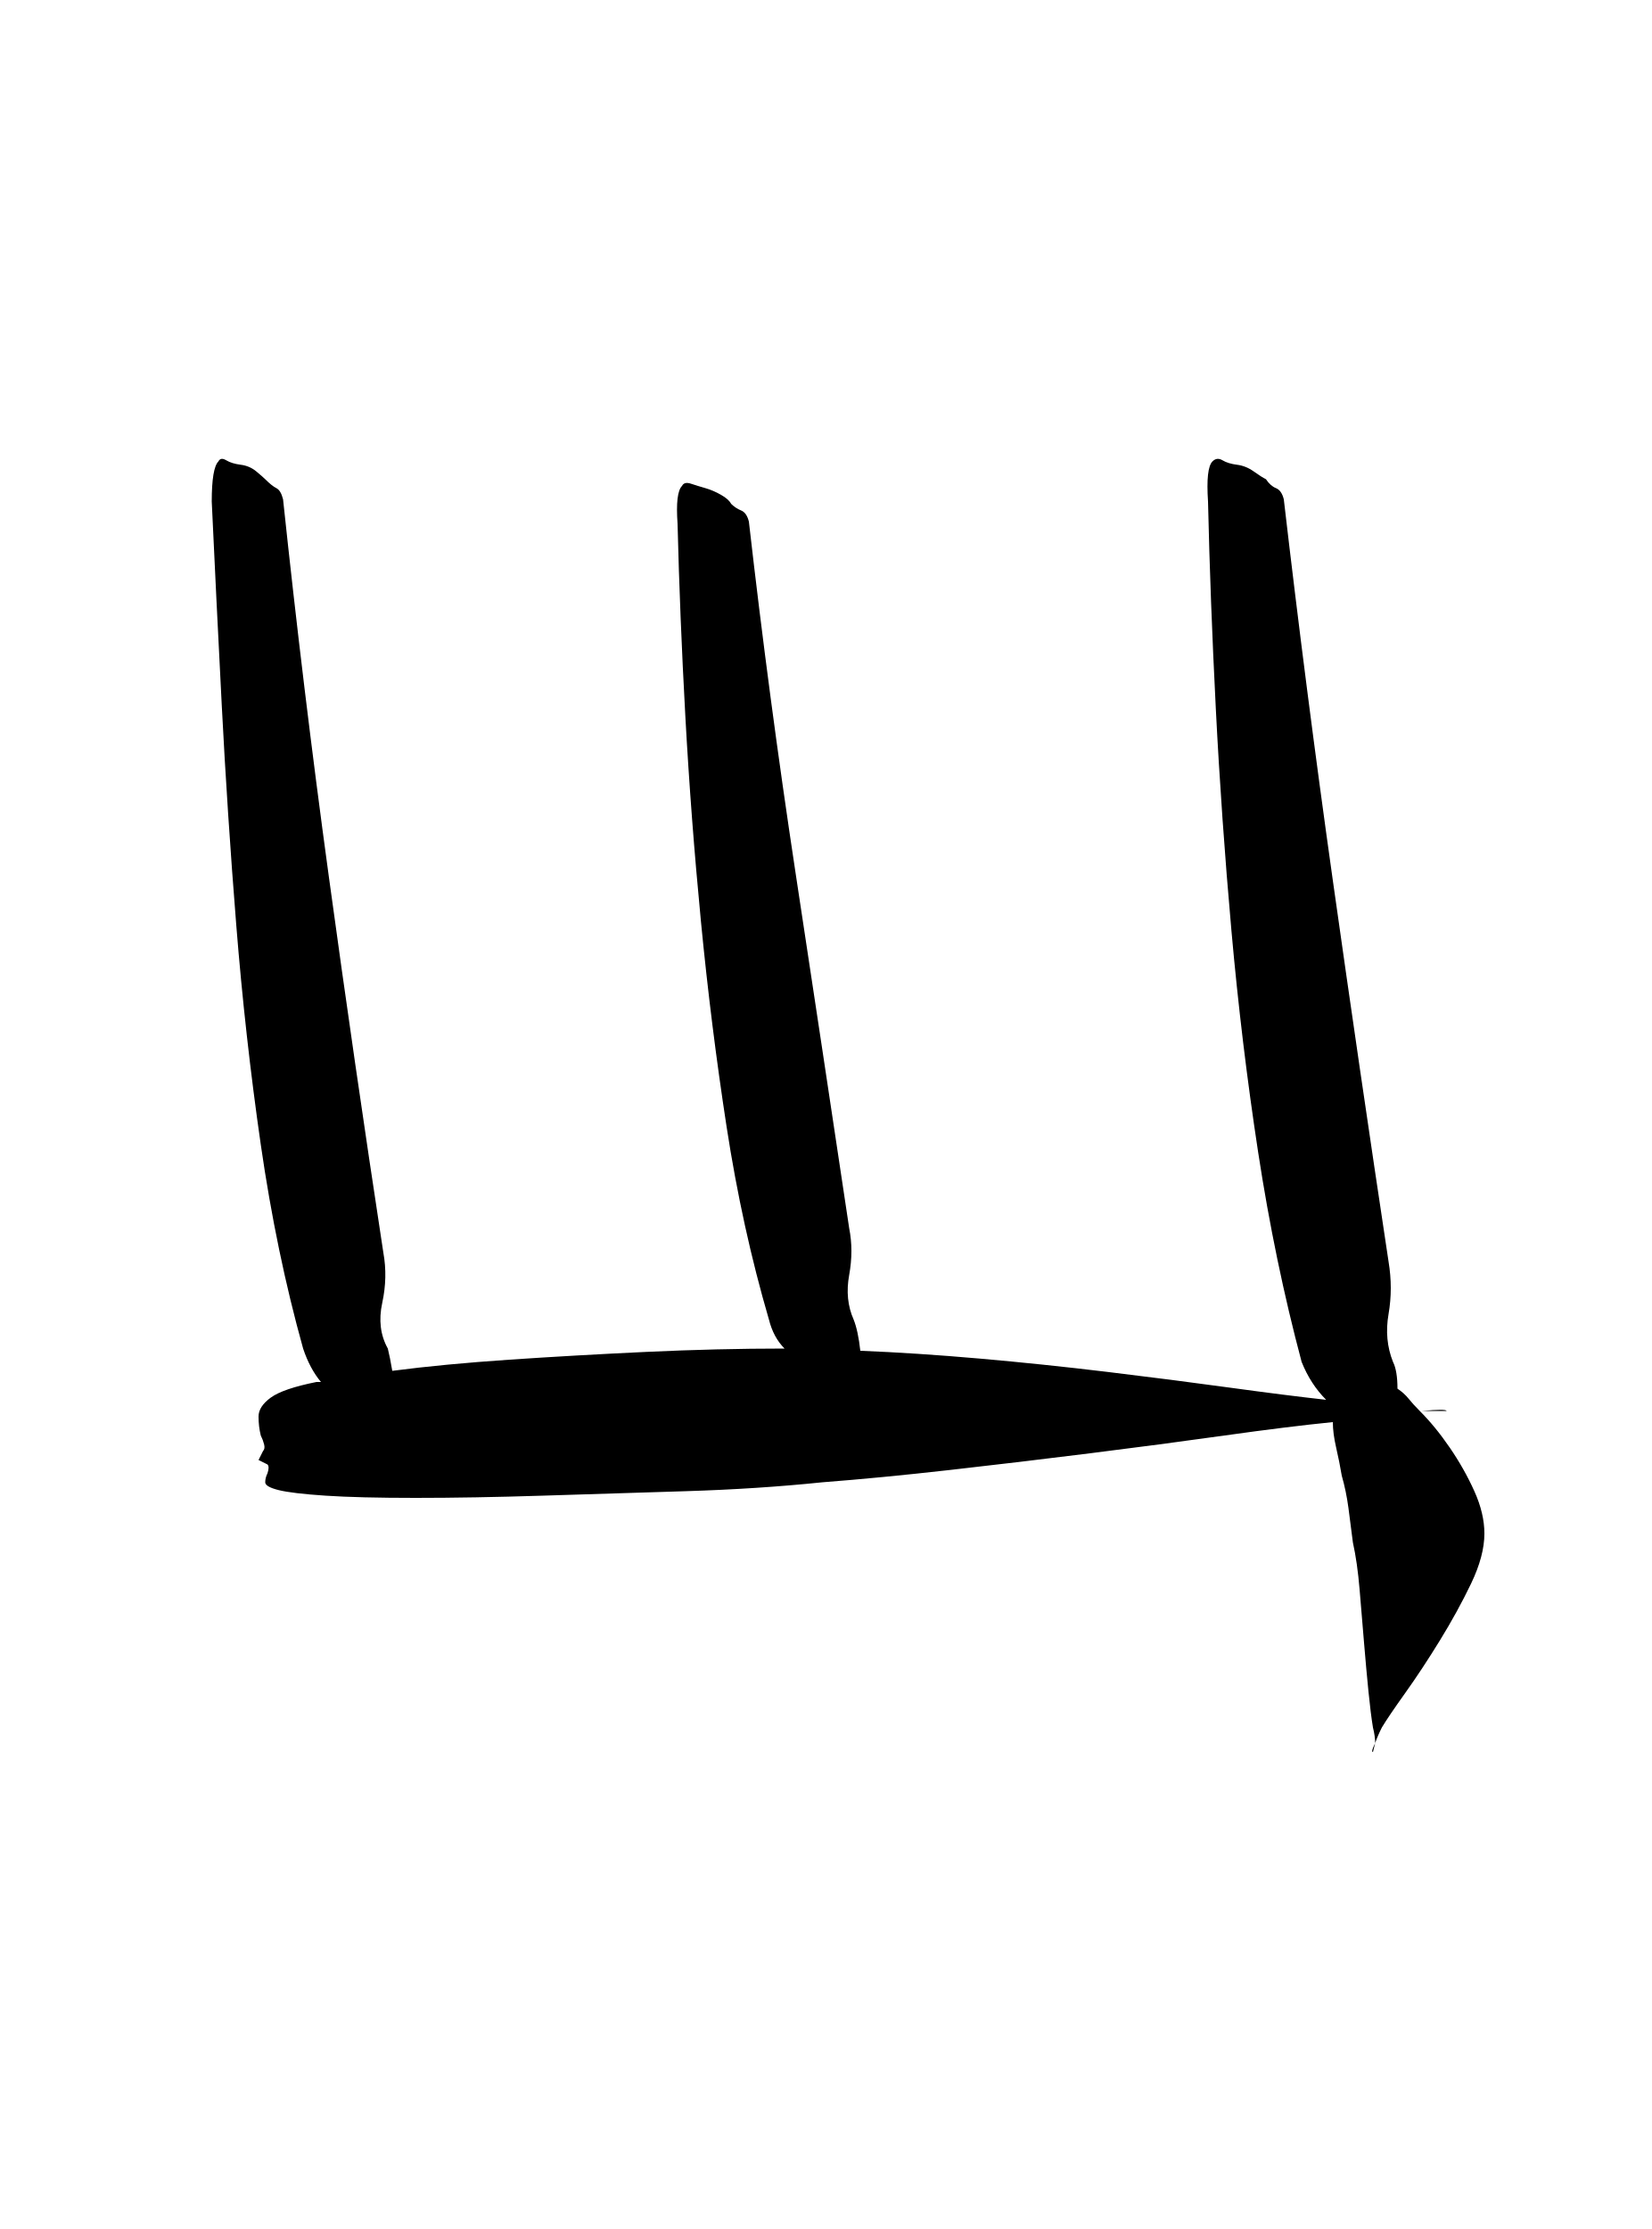
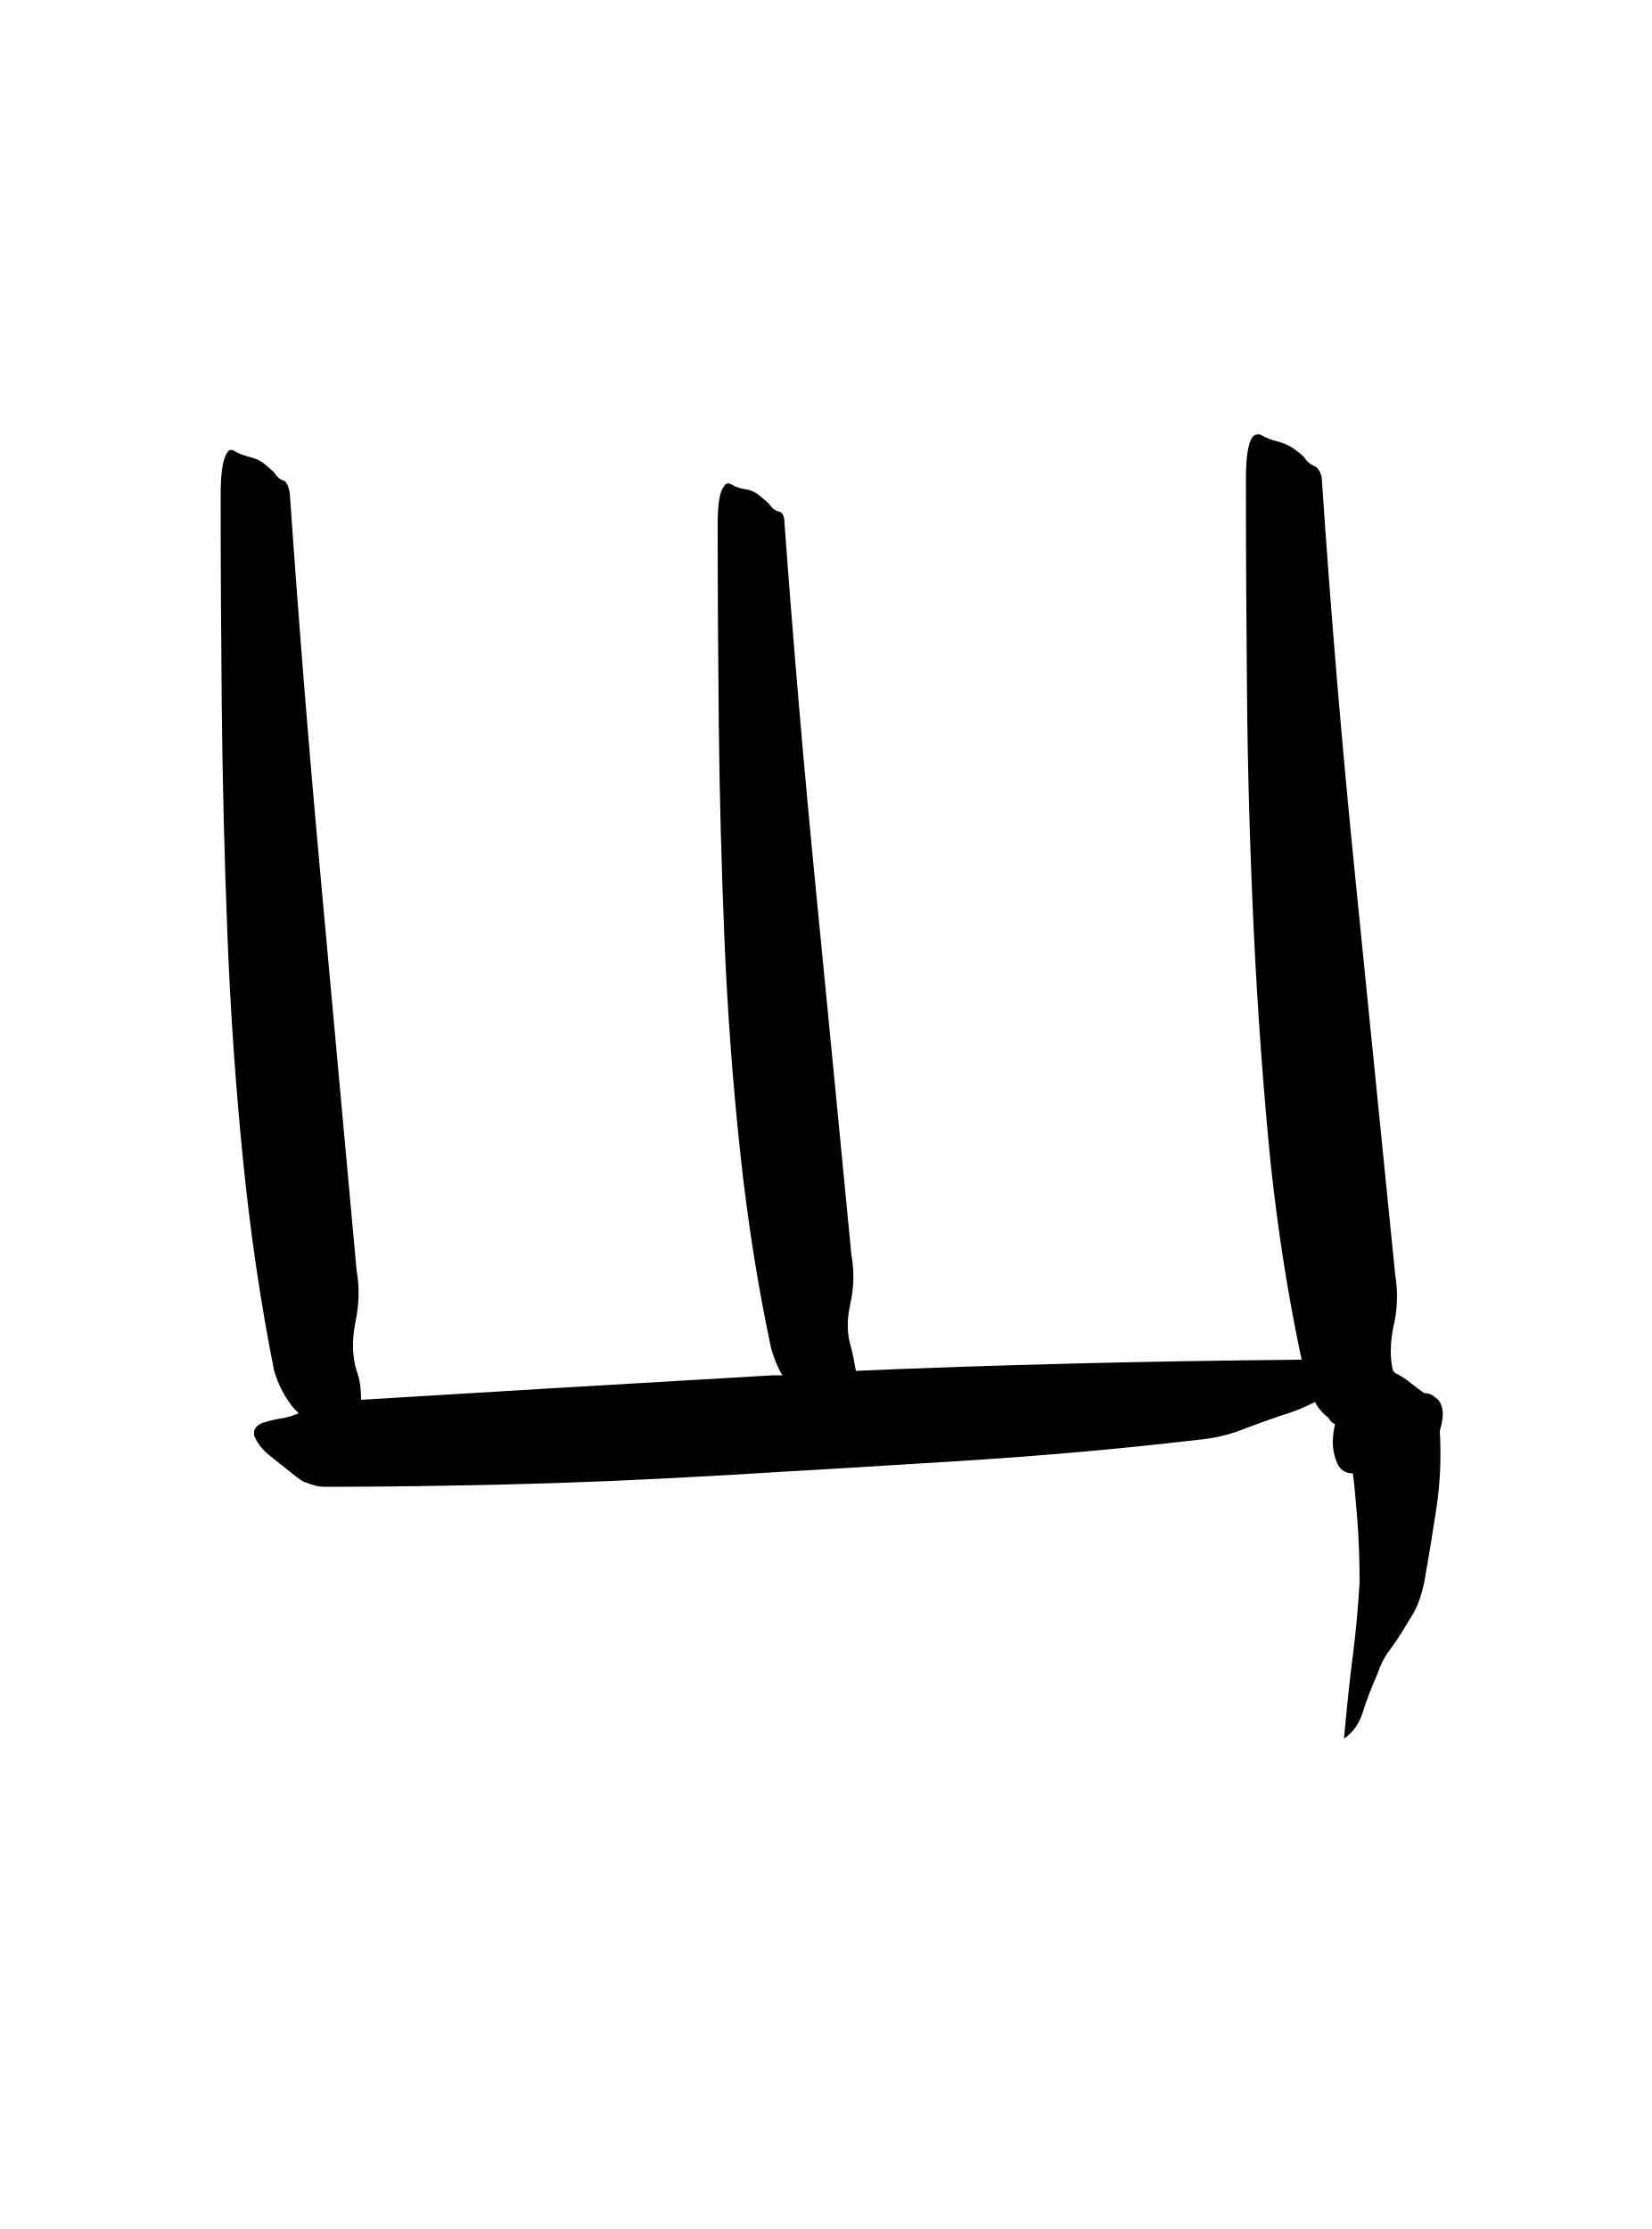
<svg xmlns="http://www.w3.org/2000/svg" viewBox="-50 -650 741 1000">
  <g transform="scale(1,-1)">
-     <path d="M577 27Q580 25 582.0 22.5Q584 20 587 17Q587 17 588 17Q587 17 587 17Q594 10 600.5 0.5Q607 -9 611.5 -19.0Q616 -29 616 -38Q616 -48 610.0 -60.5Q604 -73 596.0 -86.0Q588 -99 580.5 -109.5Q573 -120 570 -125Q568 -129 567 -132Q567 -129 566 -125Q565 -119 564.0 -109.0Q563 -99 562.0 -87.0Q561 -75 560.0 -63.0Q559 -51 557 -42Q556 -34 555.0 -26.5Q554 -19 552 -12Q551 -6 549.5 0.5Q548 7 548 12Q528 10 499.5 6.0Q471 2 439.0 -2.0Q407 -6 376.0 -9.5Q345 -13 319 -15Q290 -18 257.5 -19.0Q225 -20 193.5 -21.0Q162 -22 136.5 -22.0Q111 -22 96 -21Q81 -20 75.0 -18.5Q69 -17 69.0 -15.0Q69 -13 70 -11Q71 -8 70 -7Q68 -6 67.0 -5.5Q66 -5 66 -5Q66 -5 68 -1Q69 0 68.5 2.0Q68 4 67 6Q66 10 66.0 14.5Q66 19 71.5 23.0Q77 27 92 30Q93 30 94 30Q89 36 86 45Q74 88 67.0 136.5Q60 185 56.0 235.0Q52 285 49.5 333.5Q47 382 45 425Q45 440 48 443Q49 445 51.5 443.5Q54 442 58.0 441.5Q62 441 65.0 438.5Q68 436 69 435Q72 432 74.0 431.0Q76 430 77 426Q86 341 97.5 257.0Q109 173 122 88Q124 77 121.5 65.5Q119 54 124 45Q125 41 126 35Q149 38 178.5 40.0Q208 42 240.0 43.5Q272 45 302 45Q297 50 295 58Q283 99 276.0 144.5Q269 190 264.5 236.5Q260 283 257.5 328.5Q255 374 254 415Q253 429 256 432Q257 434 260.0 433.0Q263 432 266.5 431.0Q270 430 273.5 428.0Q277 426 278 424Q280 422 282.5 421.0Q285 420 286 416Q295 337 307.0 258.0Q319 179 331 99Q333 89 331.0 78.0Q329 67 333 58Q335 53 336 44Q361 43 389.5 40.5Q418 38 447.0 34.5Q476 31 501.5 27.5Q527 24 545 22Q545 22 545 22Q538 29 534 39Q522 84 514.5 133.0Q507 182 502.5 232.5Q498 283 495.5 332.0Q493 381 492 425Q491 440 494 443Q496 445 498.5 443.5Q501 442 505.0 441.5Q509 441 512.5 438.5Q516 436 518 435Q520 432 522.5 431.0Q525 430 526 426Q536 340 548.0 255.0Q560 170 573 84Q575 72 573.0 60.5Q571 49 575 39Q577 35 577 27ZM588 17Q599 18 599 17Q599 17 588 17ZM567 -132Q566 -136 566 -136Q565 -136 567 -132Z" />
+     <path d="M558 257Q567 168 576 78Q578 66 575 54Q573 43 575 35Q575 35 576 34Q580 32 583.0 29.5Q586 27 589 25Q592 25 594 23Q596 22 597.0 18.5Q598 15 596 8Q597 -10 594.5 -26.5Q592 -43 589 -60Q587 -69 584.0 -74.0Q581 -79 578.5 -83.0Q576 -87 573.0 -91.0Q570 -95 568 -101Q564 -110 561.5 -118.0Q559 -126 553 -130Q555 -108 557.0 -92.5Q559 -77 560 -60Q560 -45 559.0 -32.0Q558 -19 557 -11Q552 -11 550.0 -6.5Q548 -2 548 3Q548 7 549 11Q547 12 546 14Q542 17 540 21Q532 17 525 15Q516 12 507.0 8.5Q498 5 487 4Q436 -2 380.0 -5.5Q324 -9 272.0 -12.0Q220 -15 176.0 -16.0Q132 -17 104 -17H95Q92 -17 87 -15Q86 -15 81.0 -11.0Q76 -7 71.0 -3.0Q66 1 64 6Q64 7 64 8Q65 11 69 12Q72 13 78 14Q82 15 84 16Q83 17 82 18Q76 25 73 35Q64 80 59.0 130.0Q54 180 52.0 231.5Q50 283 49.5 333.0Q49 383 49 428Q49 443 52 447Q53 449 55.5 447.5Q58 446 62.0 445.0Q66 444 68.5 442.0Q71 440 73 438Q75 435 77.0 434.5Q79 434 80 429Q86 342 94.0 255.0Q102 168 110 80Q112 69 109.5 57.0Q107 45 110 35Q112 30 112 22Q193 27 297 33Q299 33 301 33Q298 38 296 45Q287 87 282.0 134.0Q277 181 275.0 229.5Q273 278 272.5 325.0Q272 372 272 415Q272 429 275 432Q276 434 278.5 432.5Q281 431 284.5 430.5Q288 430 291.0 427.5Q294 425 295 424Q297 421 299.5 420.5Q302 420 302 415Q308 333 316.0 251.5Q324 170 332 87Q334 76 331.5 65.0Q329 54 332 45Q333 41 334 35Q427 39 534 40Q525 82 520 129Q515 180 512.5 233.0Q510 286 509.5 337.5Q509 389 509 435Q509 450 512 454Q514 456 516.5 454.5Q519 453 523.0 452.0Q527 451 530.0 449.0Q533 447 535 445Q537 442 539.5 441.0Q542 440 543 436Q549 346 558 257Z" />
  </g>
</svg>
